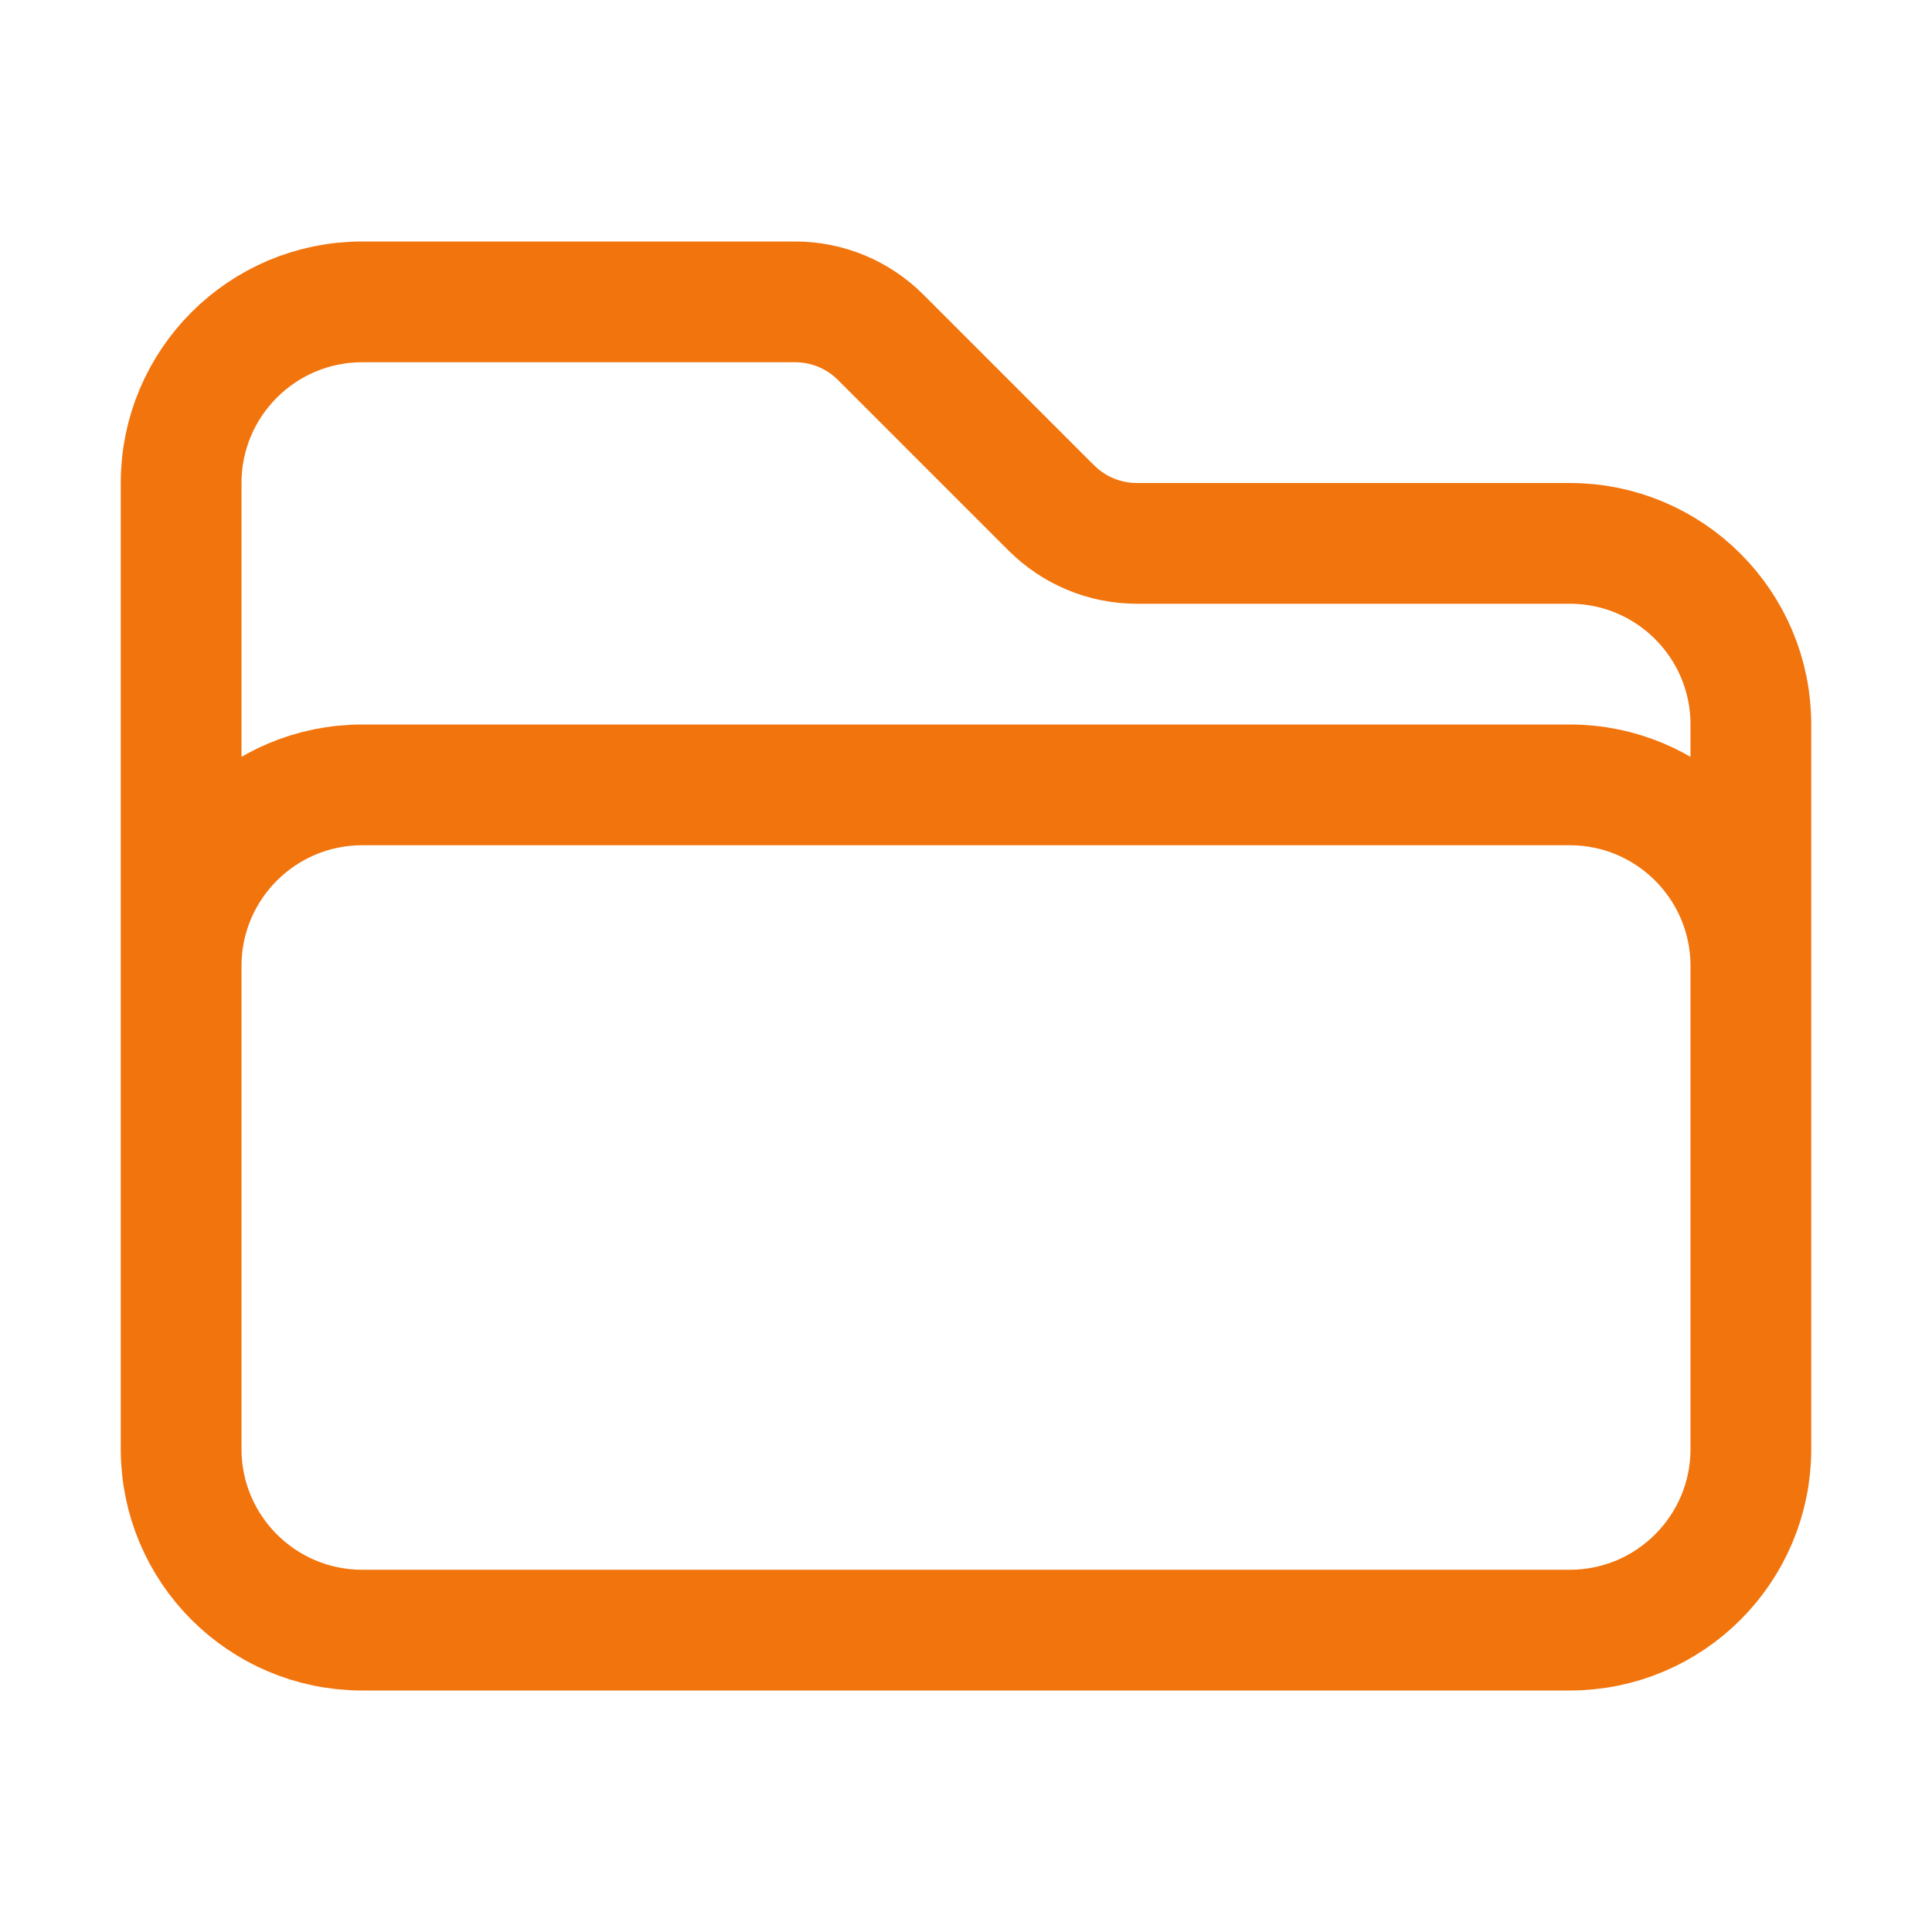
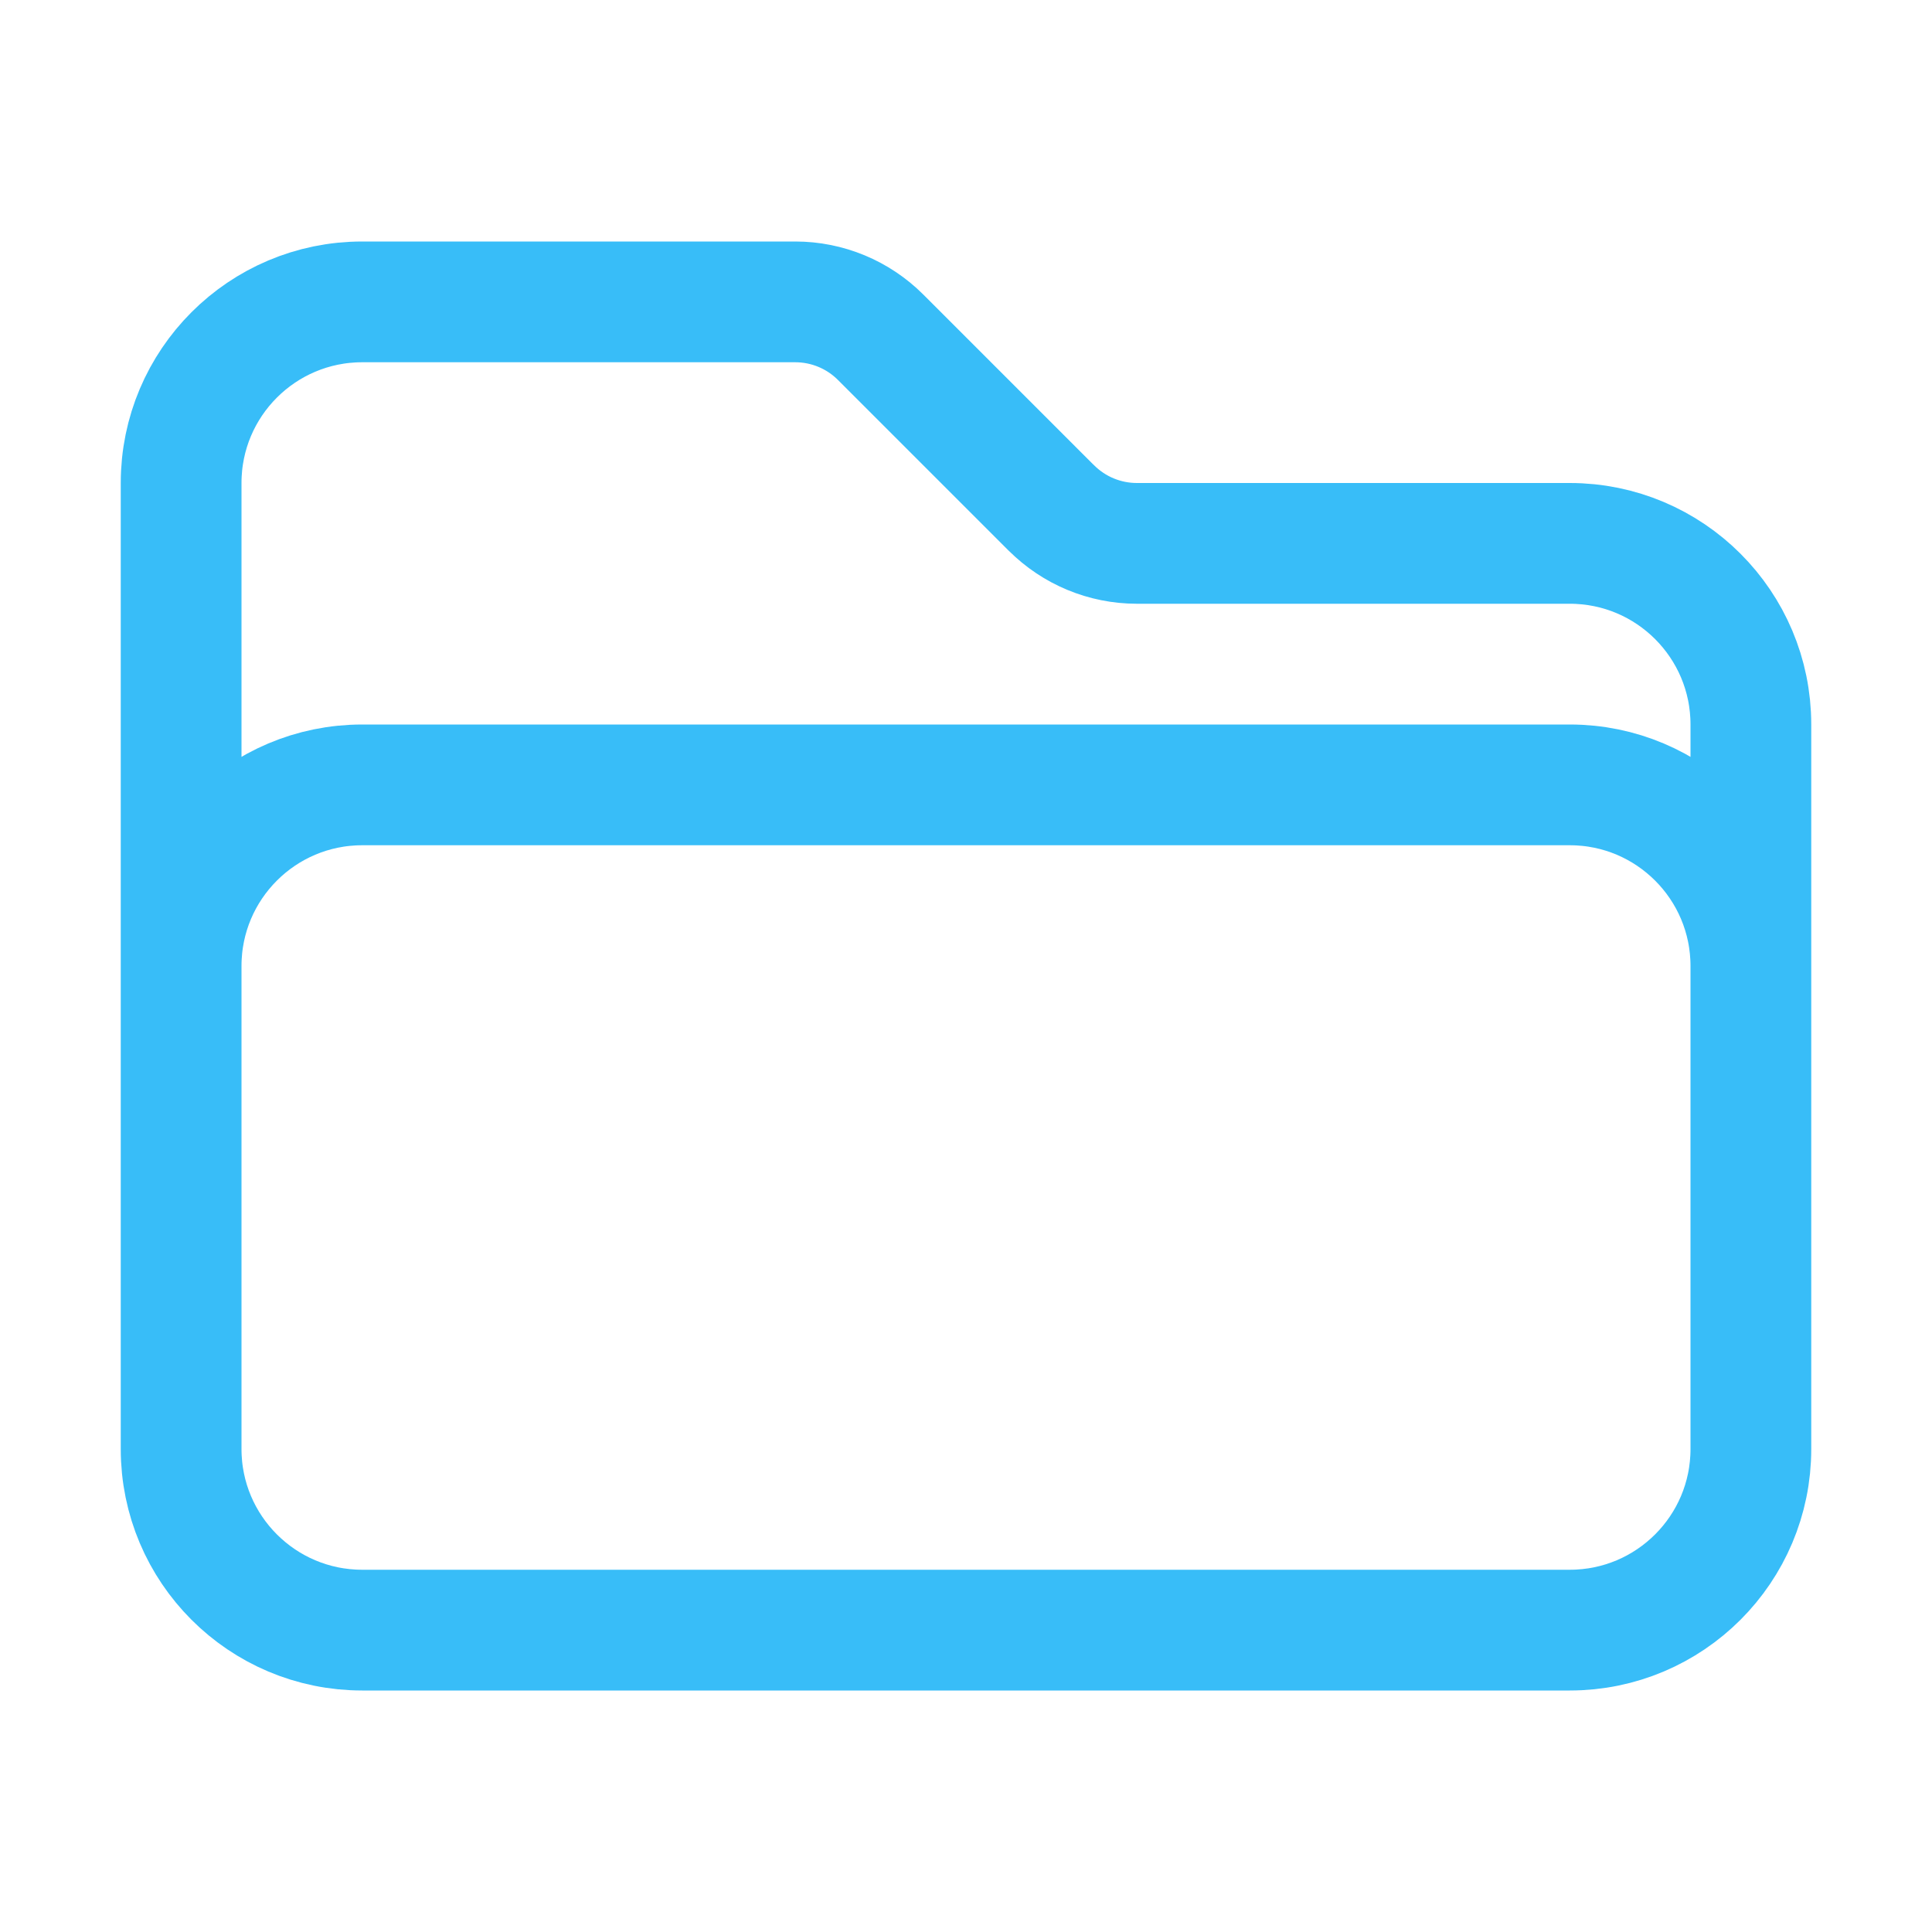
- <svg xmlns="http://www.w3.org/2000/svg" fill="none" viewBox="0 0 24 24" stroke-width="1.5" stroke="#F2740D" class="w-6 h-6">
+ <svg xmlns="http://www.w3.org/2000/svg" fill="none" viewBox="0 0 24 24" stroke-width="1.5" stroke="#38BDF8" class="w-6 h-6">
  <path stroke-linecap="round" stroke-linejoin="round" d="M2.25 12.75V12A2.25 2.25 0 014.5 9.75h15A2.25 2.25 0 0121.75 12v.75m-8.69-6.44l-2.12-2.12a1.5 1.5 0 00-1.061-.44H4.5A2.25 2.25 0 002.25 6v12a2.25 2.25 0 002.25 2.25h15A2.25 2.25 0 0021.75 18V9a2.25 2.25 0 00-2.25-2.25h-5.379a1.5 1.5 0 01-1.06-.44z" />
</svg>
